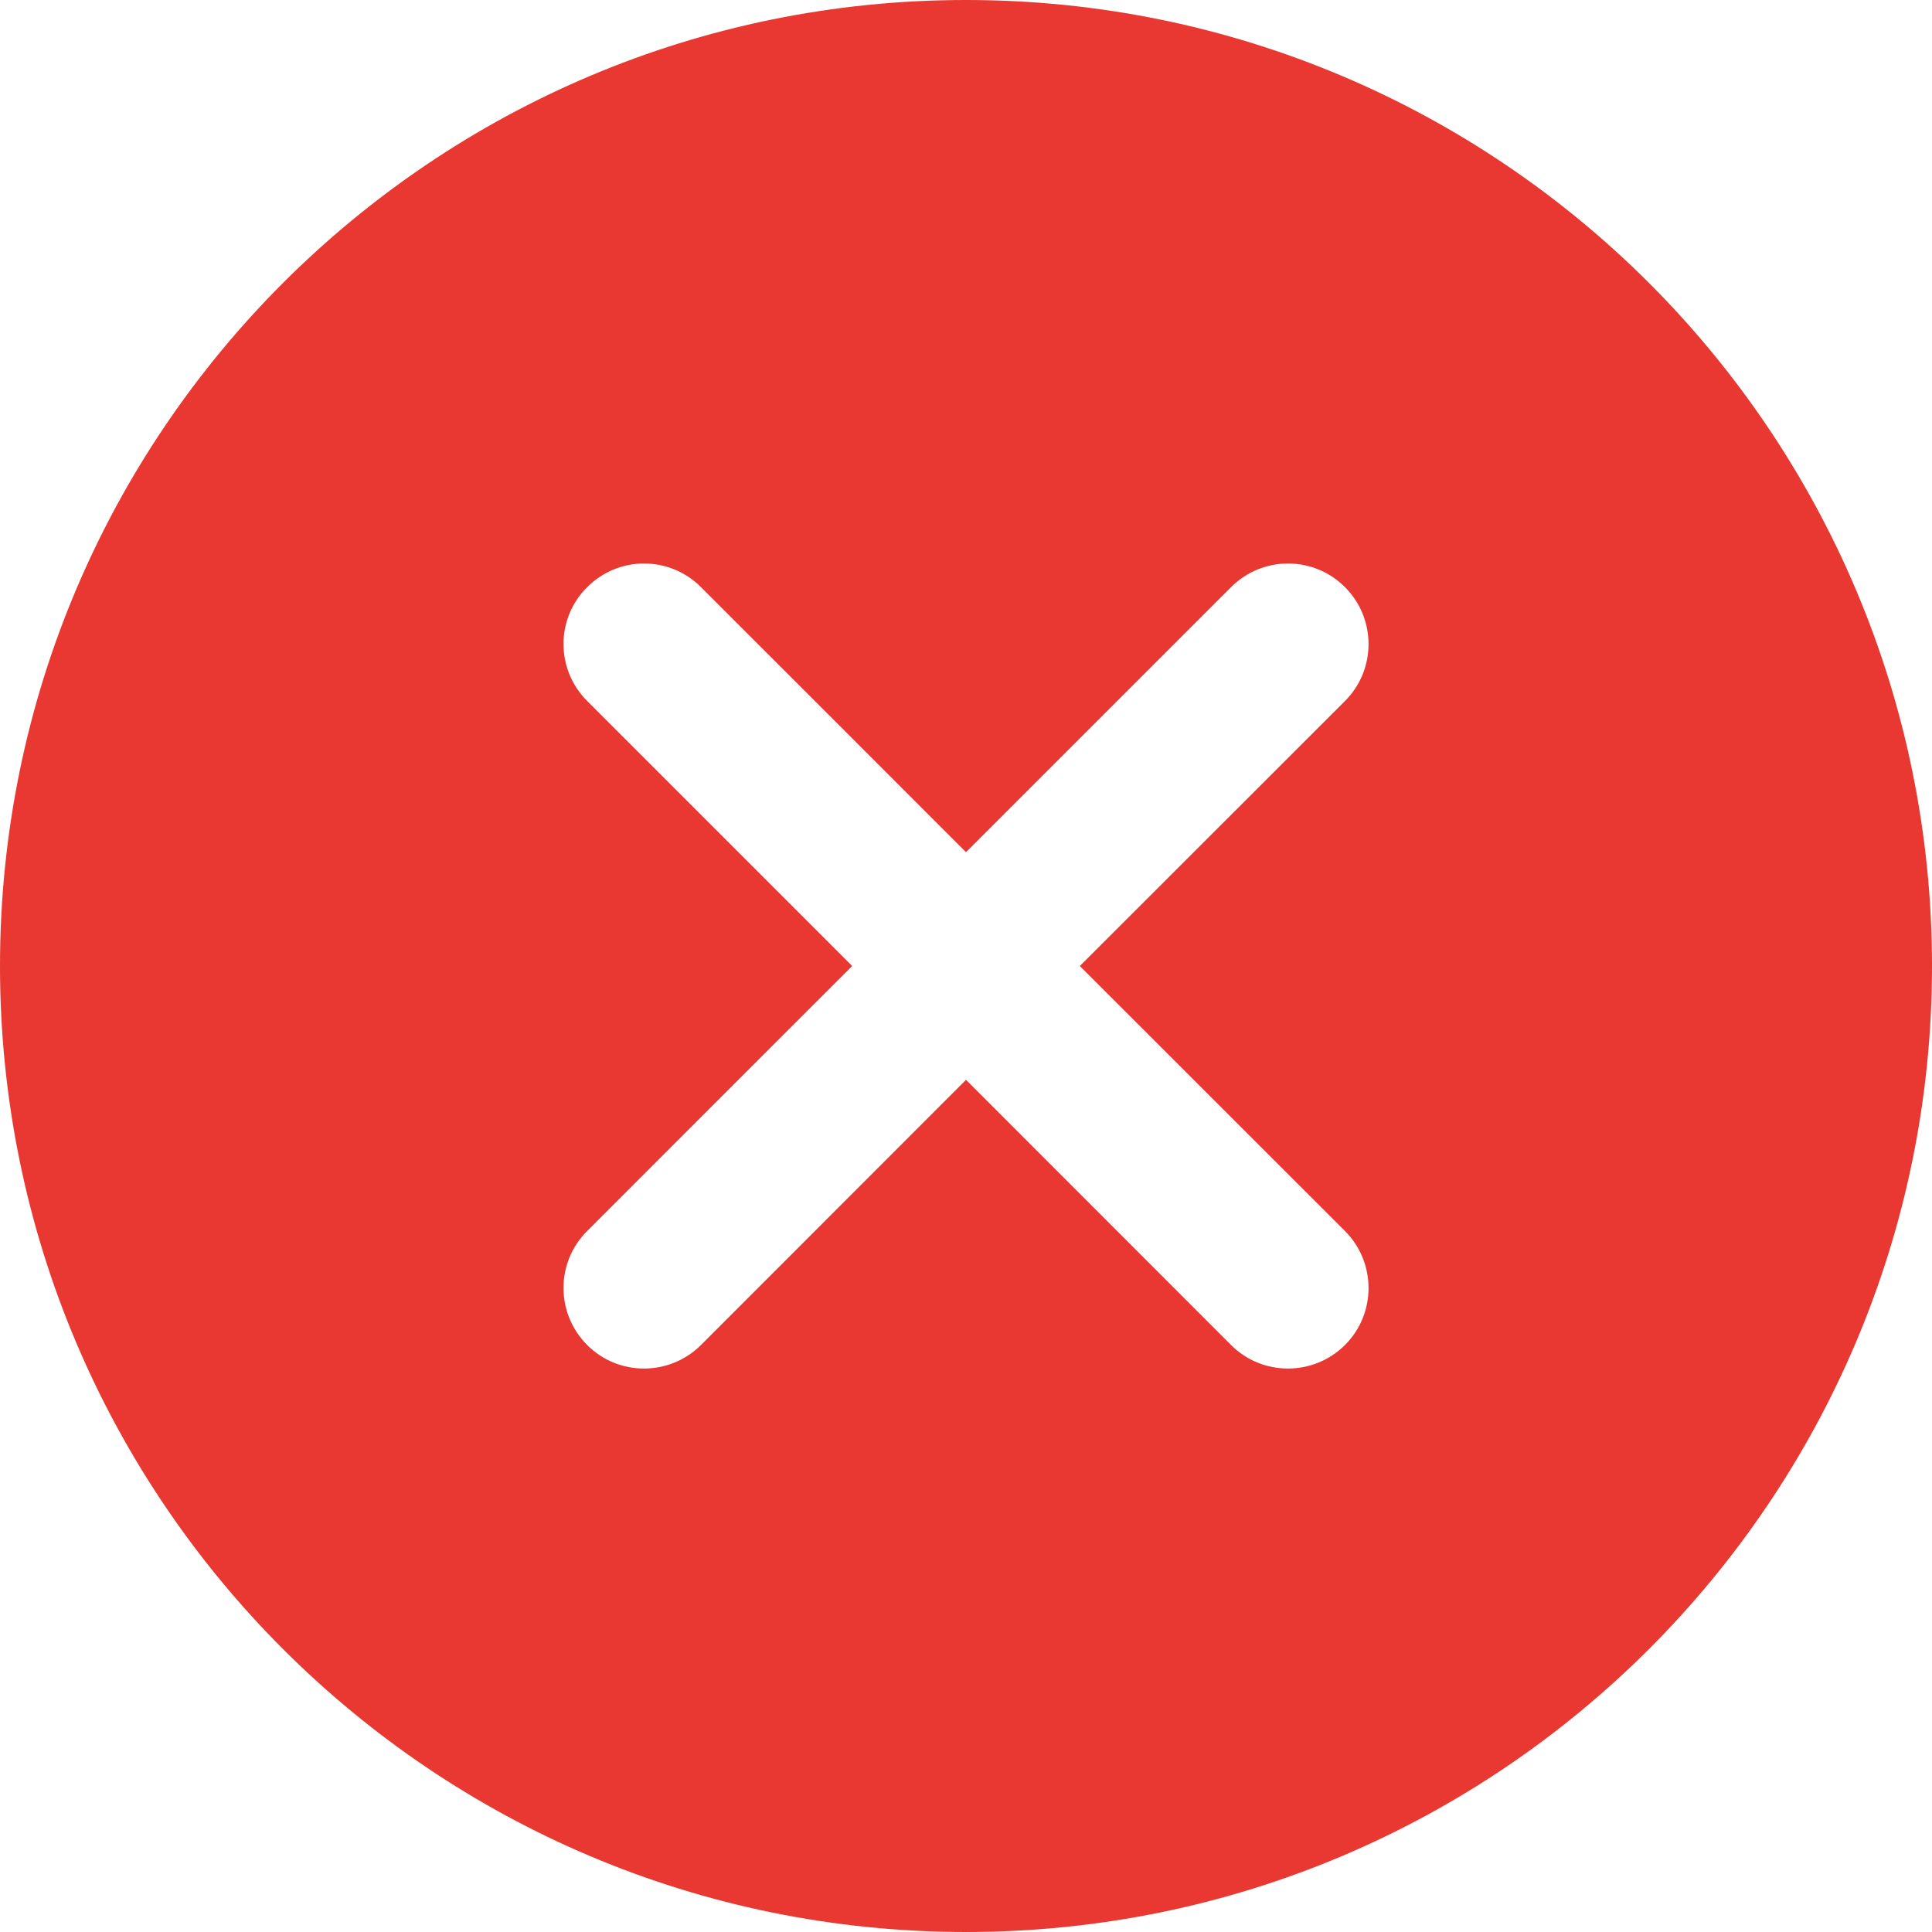
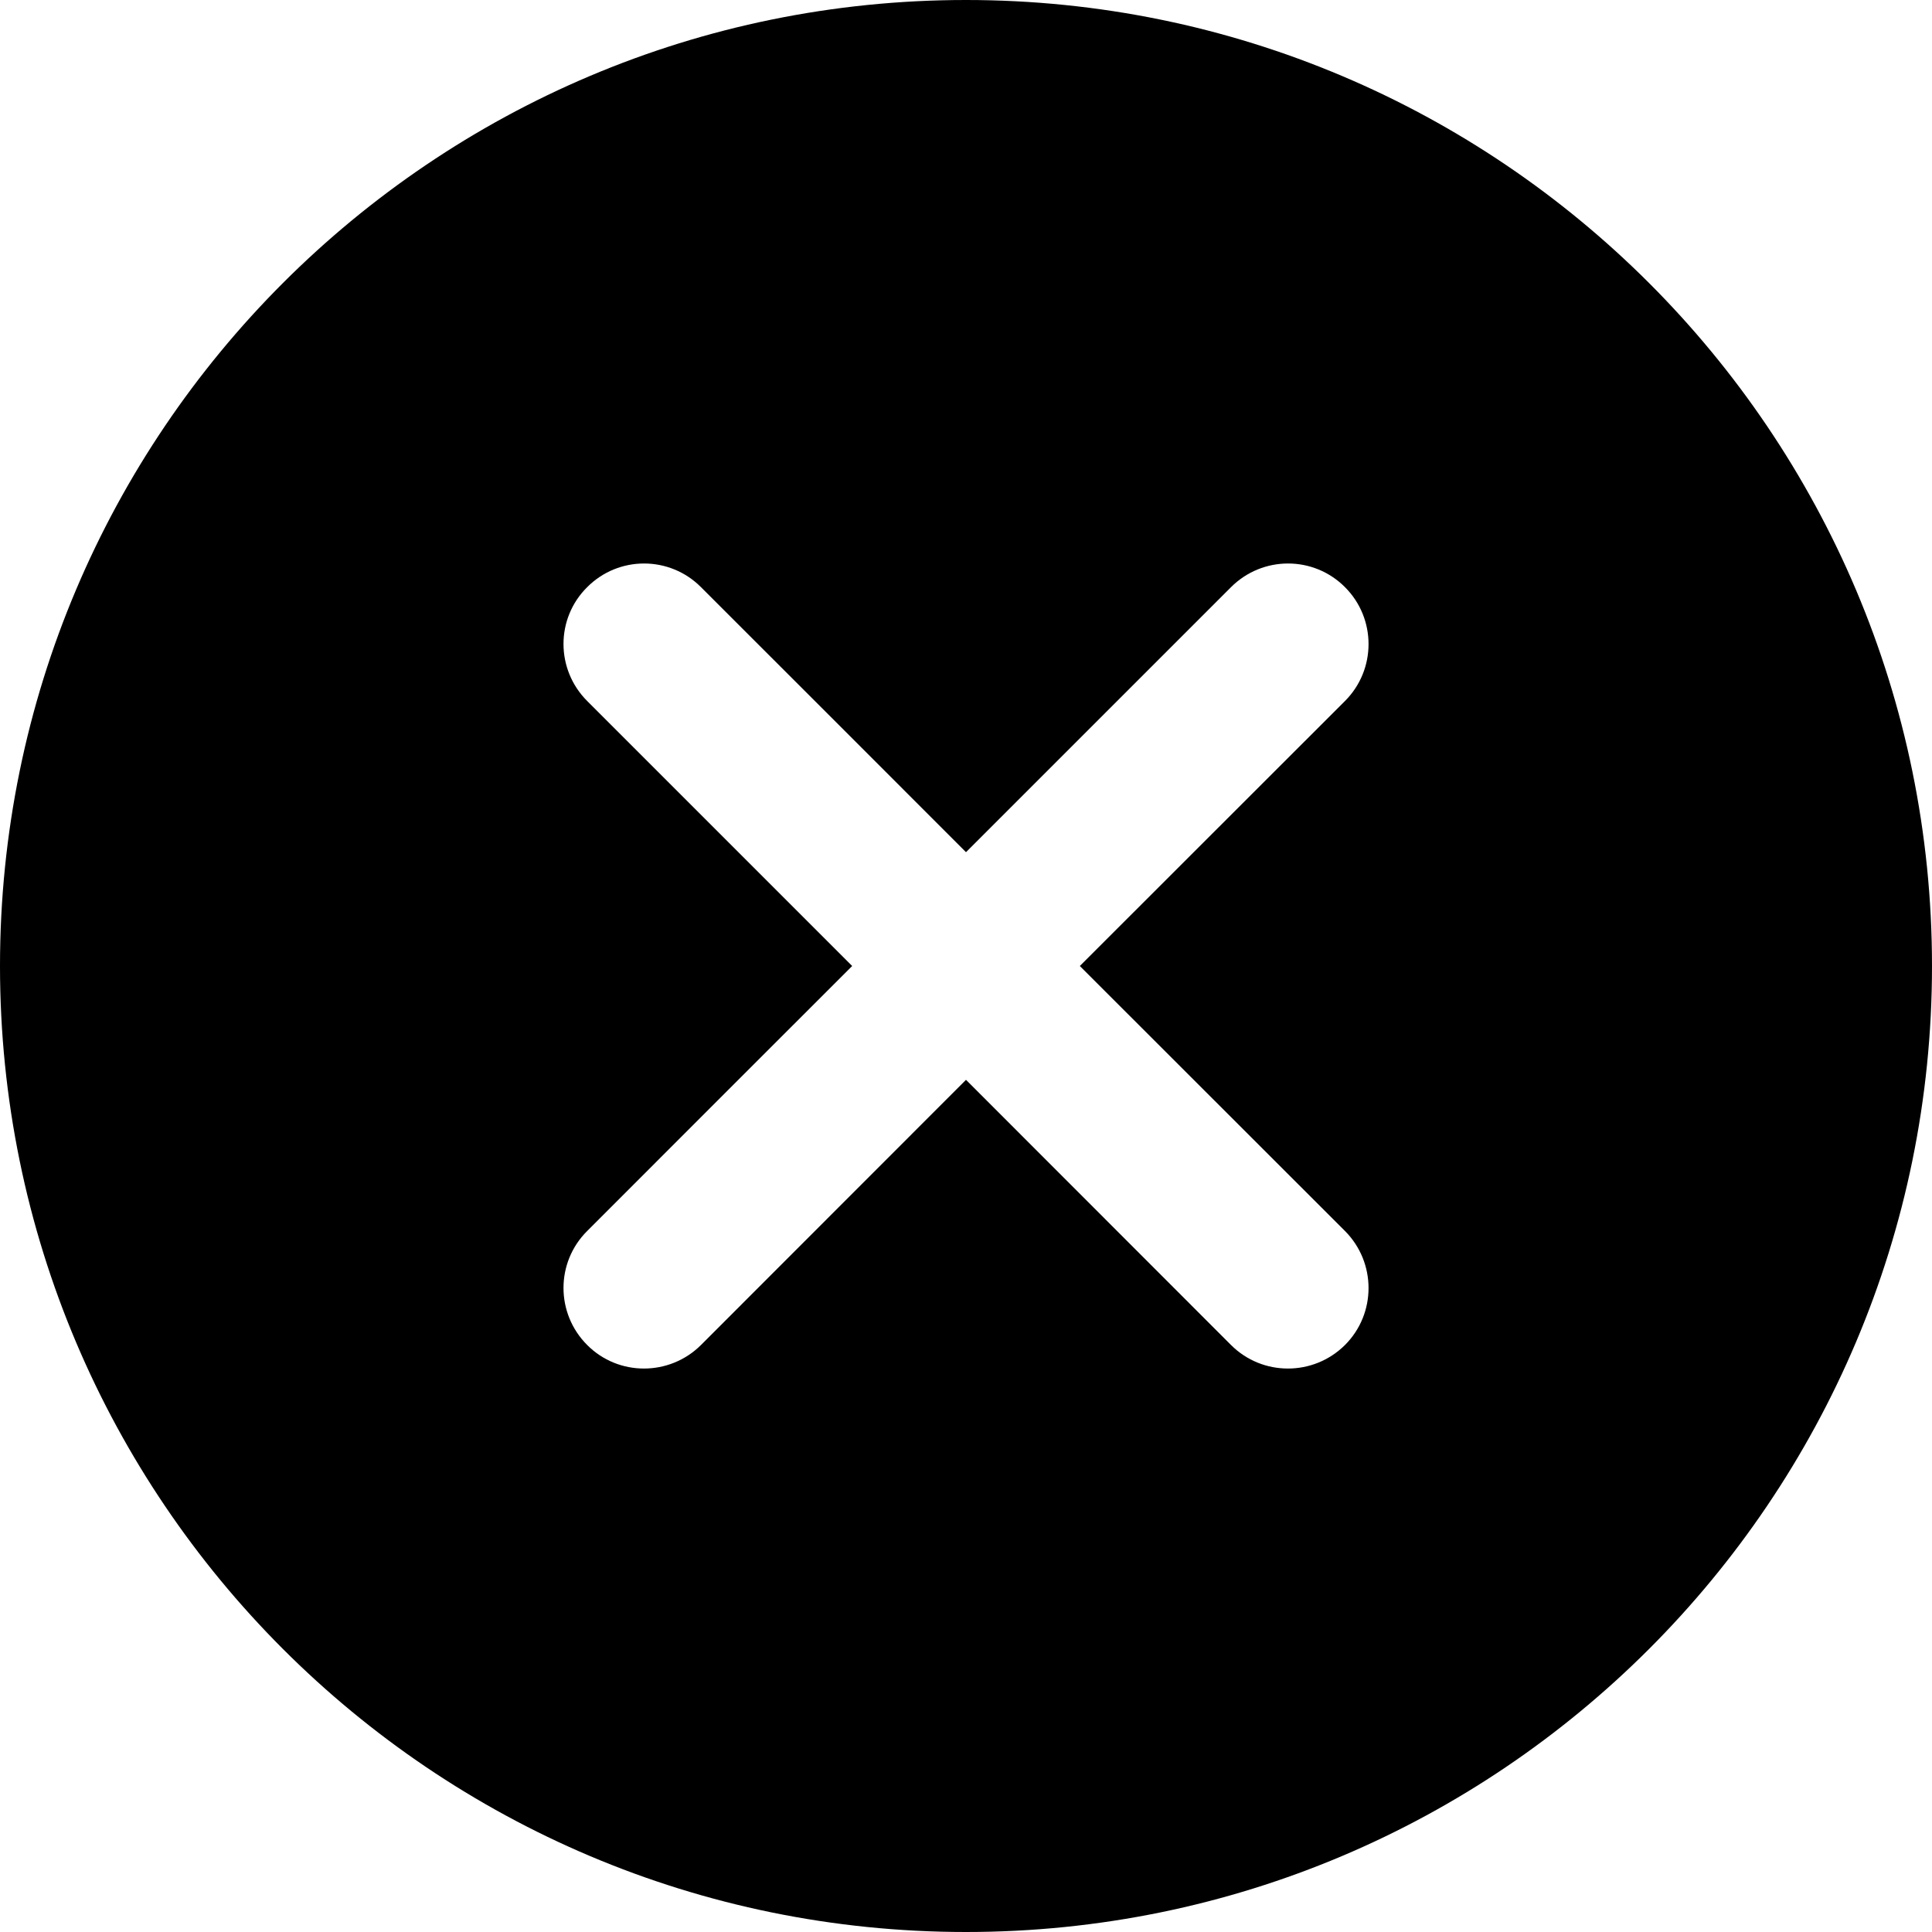
<svg xmlns="http://www.w3.org/2000/svg" width="12" height="12" viewBox="0 0 12 12" fill="none">
-   <path d="M6 0C2.687 0 0 2.687 0 6C0 9.313 2.687 12 6 12C9.313 12 12 9.313 12 6C12 2.687 9.313 0 6 0ZM6.707 6C6.707 6 8.277 7.569 8.354 7.646C8.549 7.842 8.549 8.159 8.354 8.354C8.158 8.549 7.841 8.549 7.646 8.354C7.569 8.277 6 6.707 6 6.707C6 6.707 4.431 8.277 4.354 8.354C4.158 8.549 3.841 8.549 3.647 8.354C3.451 8.158 3.451 7.841 3.647 7.646C3.723 7.569 5.293 6 5.293 6C5.293 6 3.724 4.431 3.647 4.354C3.451 4.158 3.451 3.841 3.647 3.647C3.842 3.451 4.159 3.451 4.354 3.647C4.431 3.723 6 5.293 6 5.293C6 5.293 7.569 3.724 7.646 3.647C7.842 3.451 8.159 3.451 8.354 3.647C8.549 3.842 8.549 4.159 8.354 4.354C8.277 4.431 6.707 6 6.707 6Z" fill="#E93731" />
+   <path d="M6 0C2.687 0 0 2.687 0 6C0 9.313 2.687 12 6 12C9.313 12 12 9.313 12 6C12 2.687 9.313 0 6 0ZM6.707 6C6.707 6 8.277 7.569 8.354 7.646C8.549 7.842 8.549 8.159 8.354 8.354C8.158 8.549 7.841 8.549 7.646 8.354C7.569 8.277 6 6.707 6 6.707C6 6.707 4.431 8.277 4.354 8.354C4.158 8.549 3.841 8.549 3.647 8.354C3.451 8.158 3.451 7.841 3.647 7.646C3.723 7.569 5.293 6 5.293 6C5.293 6 3.724 4.431 3.647 4.354C3.451 4.158 3.451 3.841 3.647 3.647C3.842 3.451 4.159 3.451 4.354 3.647C4.431 3.723 6 5.293 6 5.293C6 5.293 7.569 3.724 7.646 3.647C7.842 3.451 8.159 3.451 8.354 3.647C8.549 3.842 8.549 4.159 8.354 4.354C8.277 4.431 6.707 6 6.707 6Z" fill="currentColor" />
</svg>
